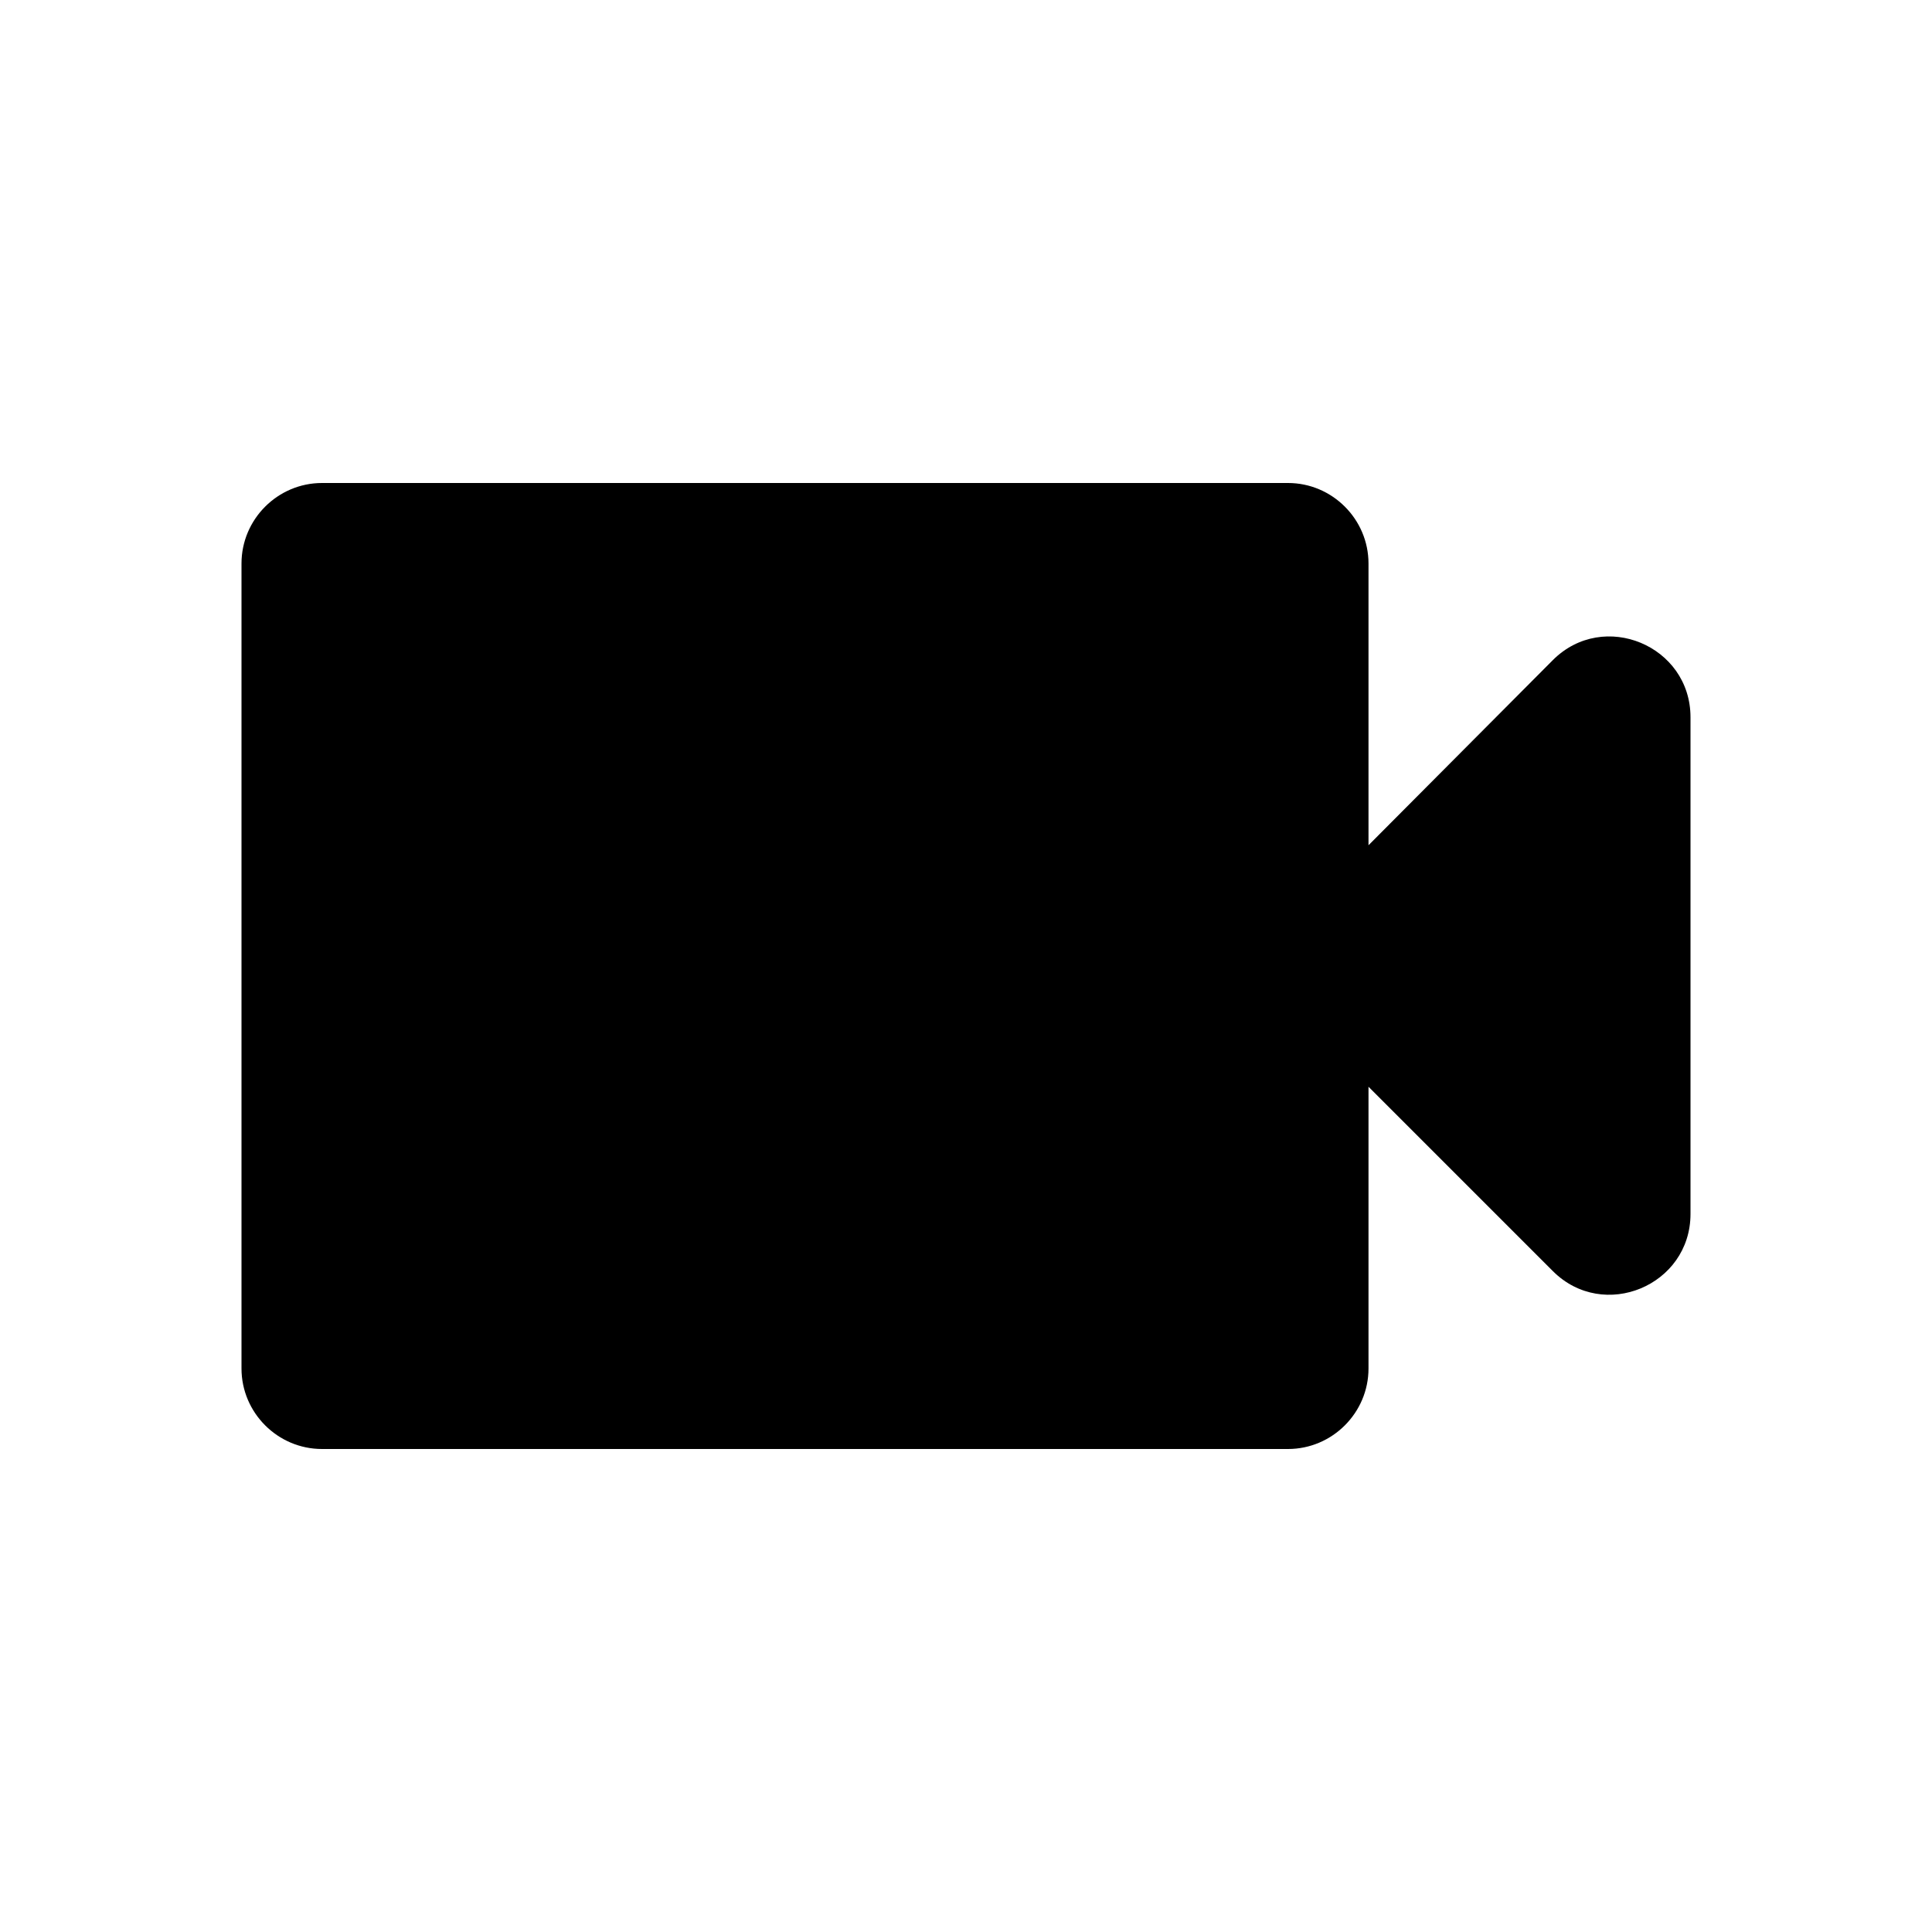
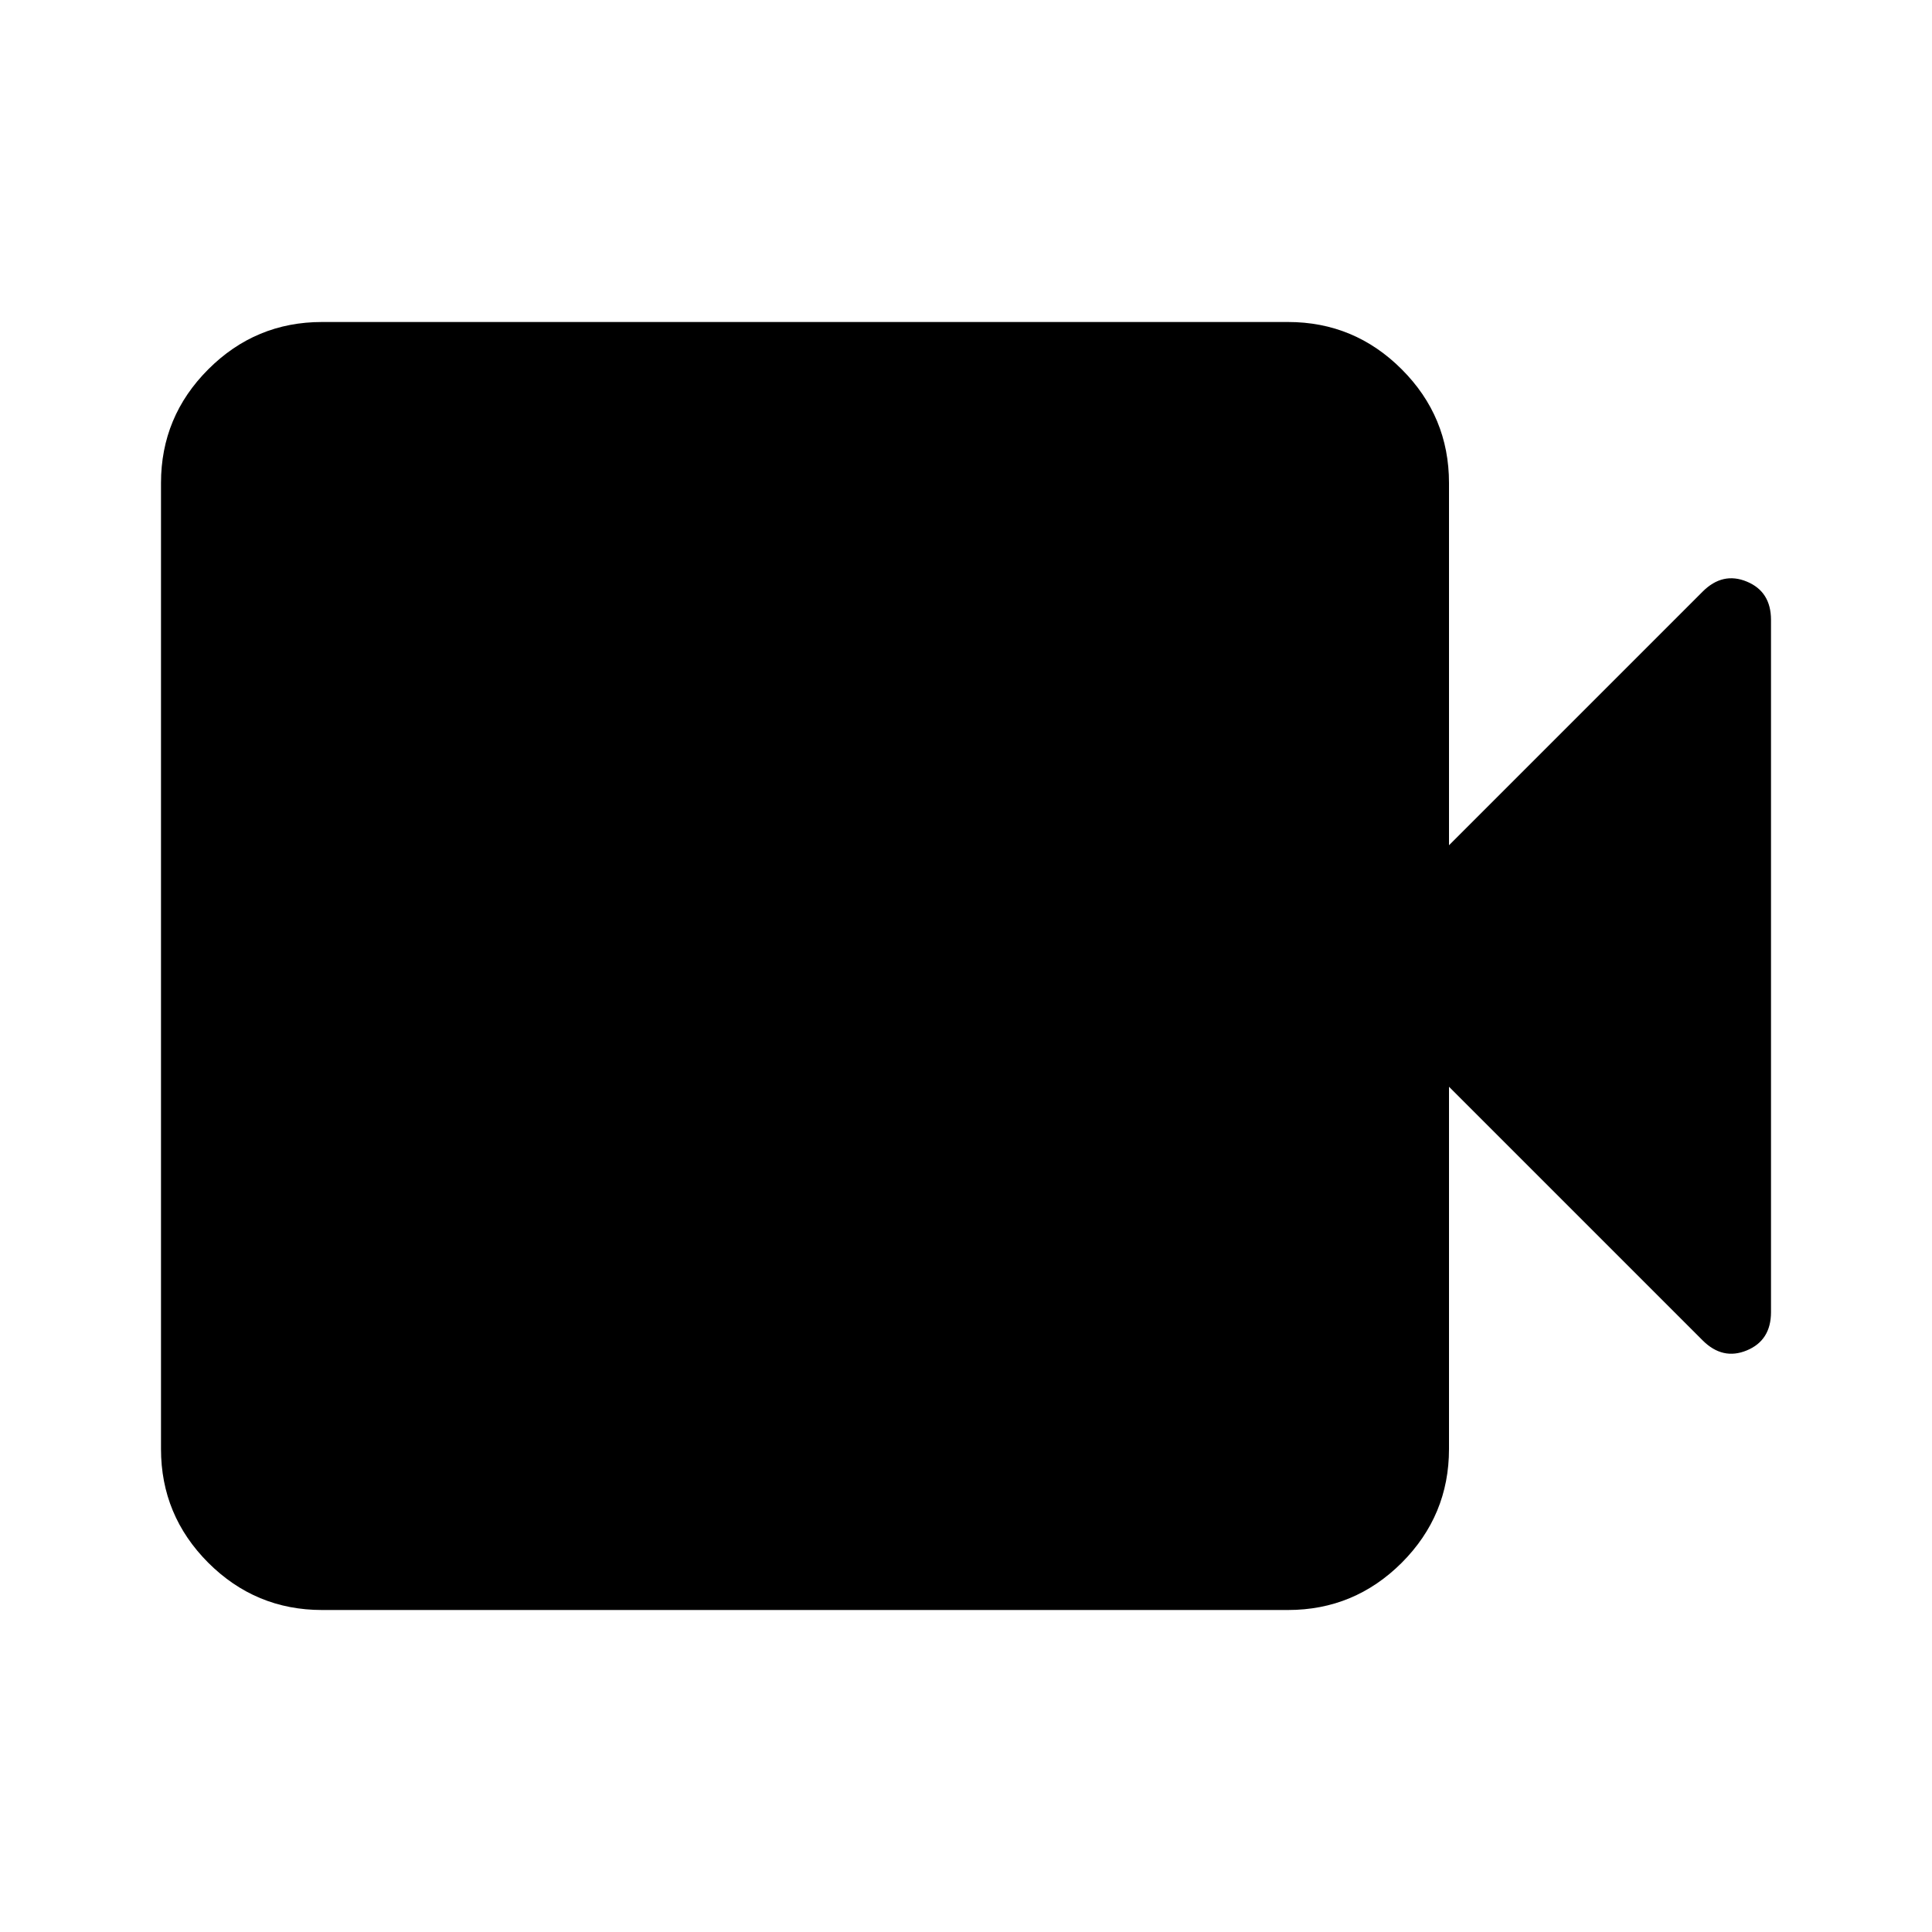
<svg xmlns="http://www.w3.org/2000/svg" width="24" height="24" viewBox="0 0 24 24" fill="currentColor">
-   <path d="M17 10.5V7C17 6.45 16.55 6 16 6H4C3.45 6 3 6.45 3 7V17C3 17.55 3.45 18 4 18H16C16.55 18 17 17.55 17 17V13.5L19.29 15.79C19.92 16.42 21 15.97 21 15.08V8.91C21 8.02 19.92 7.57 19.29 8.2L17 10.5Z" />
+   <path d="M4 20C3.45 20 2.979 19.804 2.587 19.413C2.196 19.021 2 18.55 2 18V6C2 5.45 2.196 4.979 2.587 4.588C2.979 4.196 3.45 4 4 4H16C16.55 4 17.021 4.196 17.413 4.588C17.804 4.979 18 5.45 18 6V10.5L21.15 7.35C21.317 7.183 21.5 7.142 21.7 7.225C21.9 7.308 22 7.467 22 7.7V16.3C22 16.533 21.9 16.692 21.7 16.775C21.5 16.858 21.317 16.817 21.15 16.65L18 13.5V18C18 18.55 17.804 19.021 17.413 19.413C17.021 19.804 16.55 20 16 20H4Z" />
</svg>
